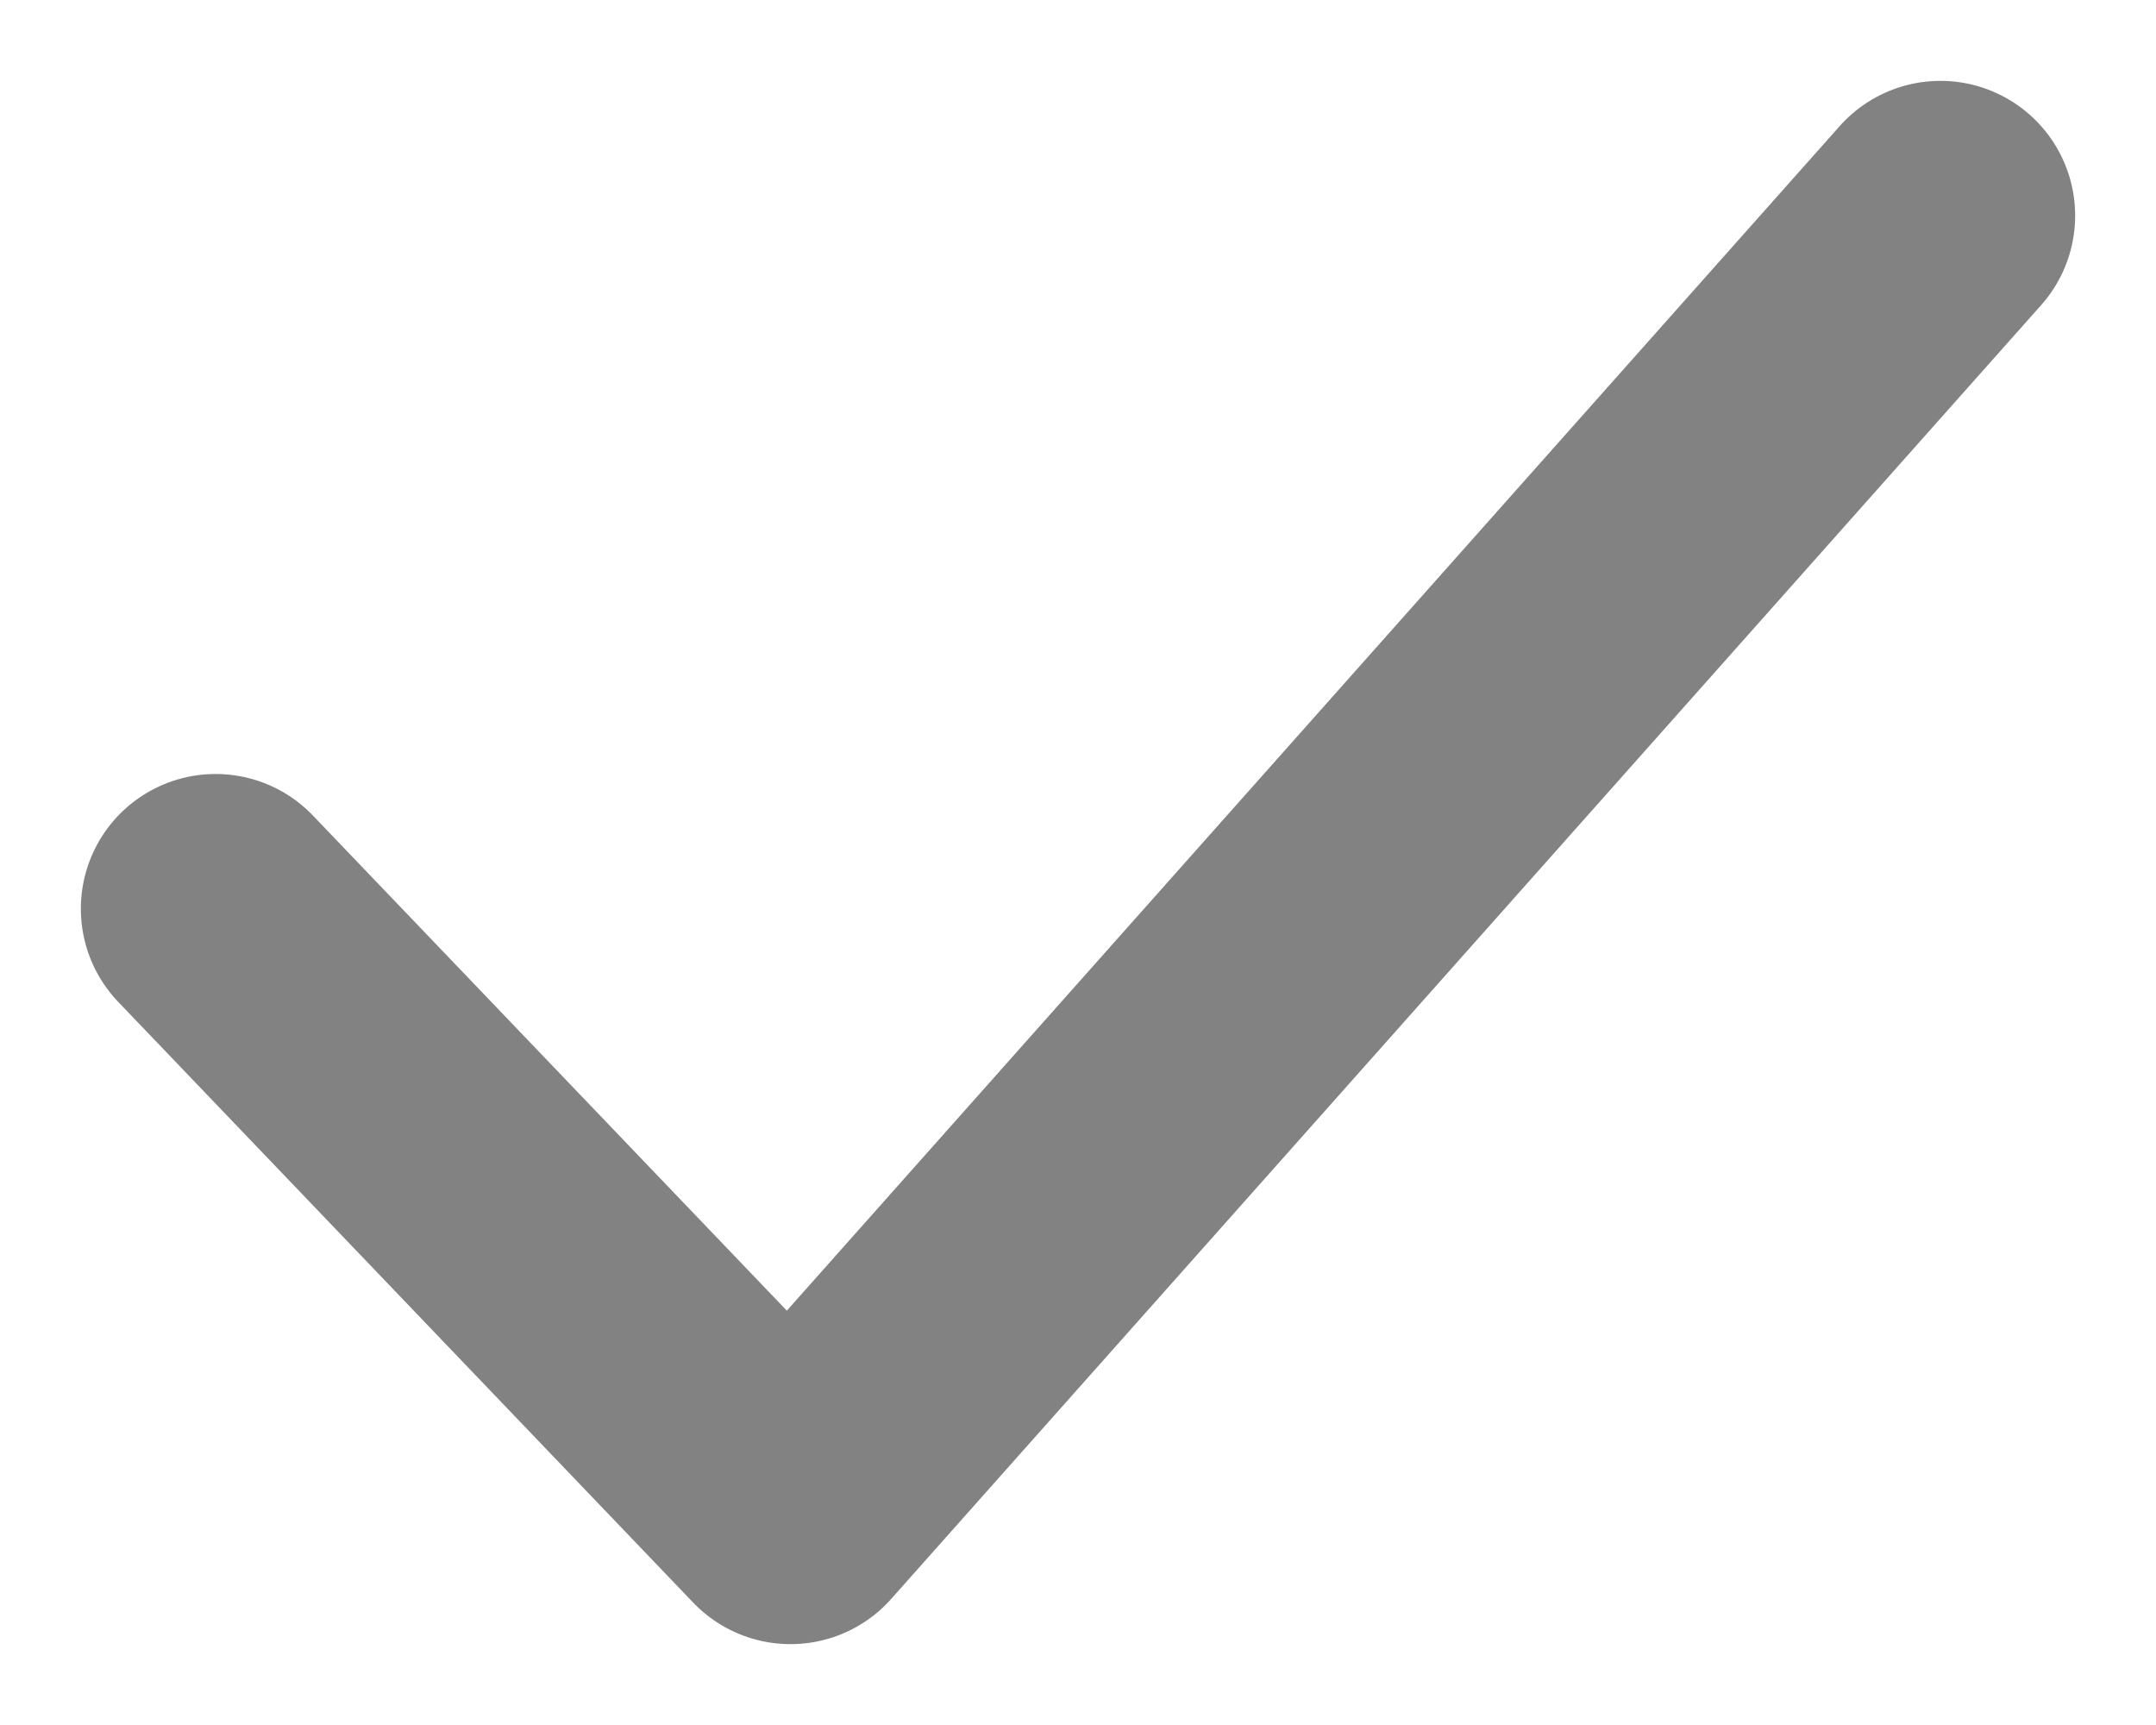
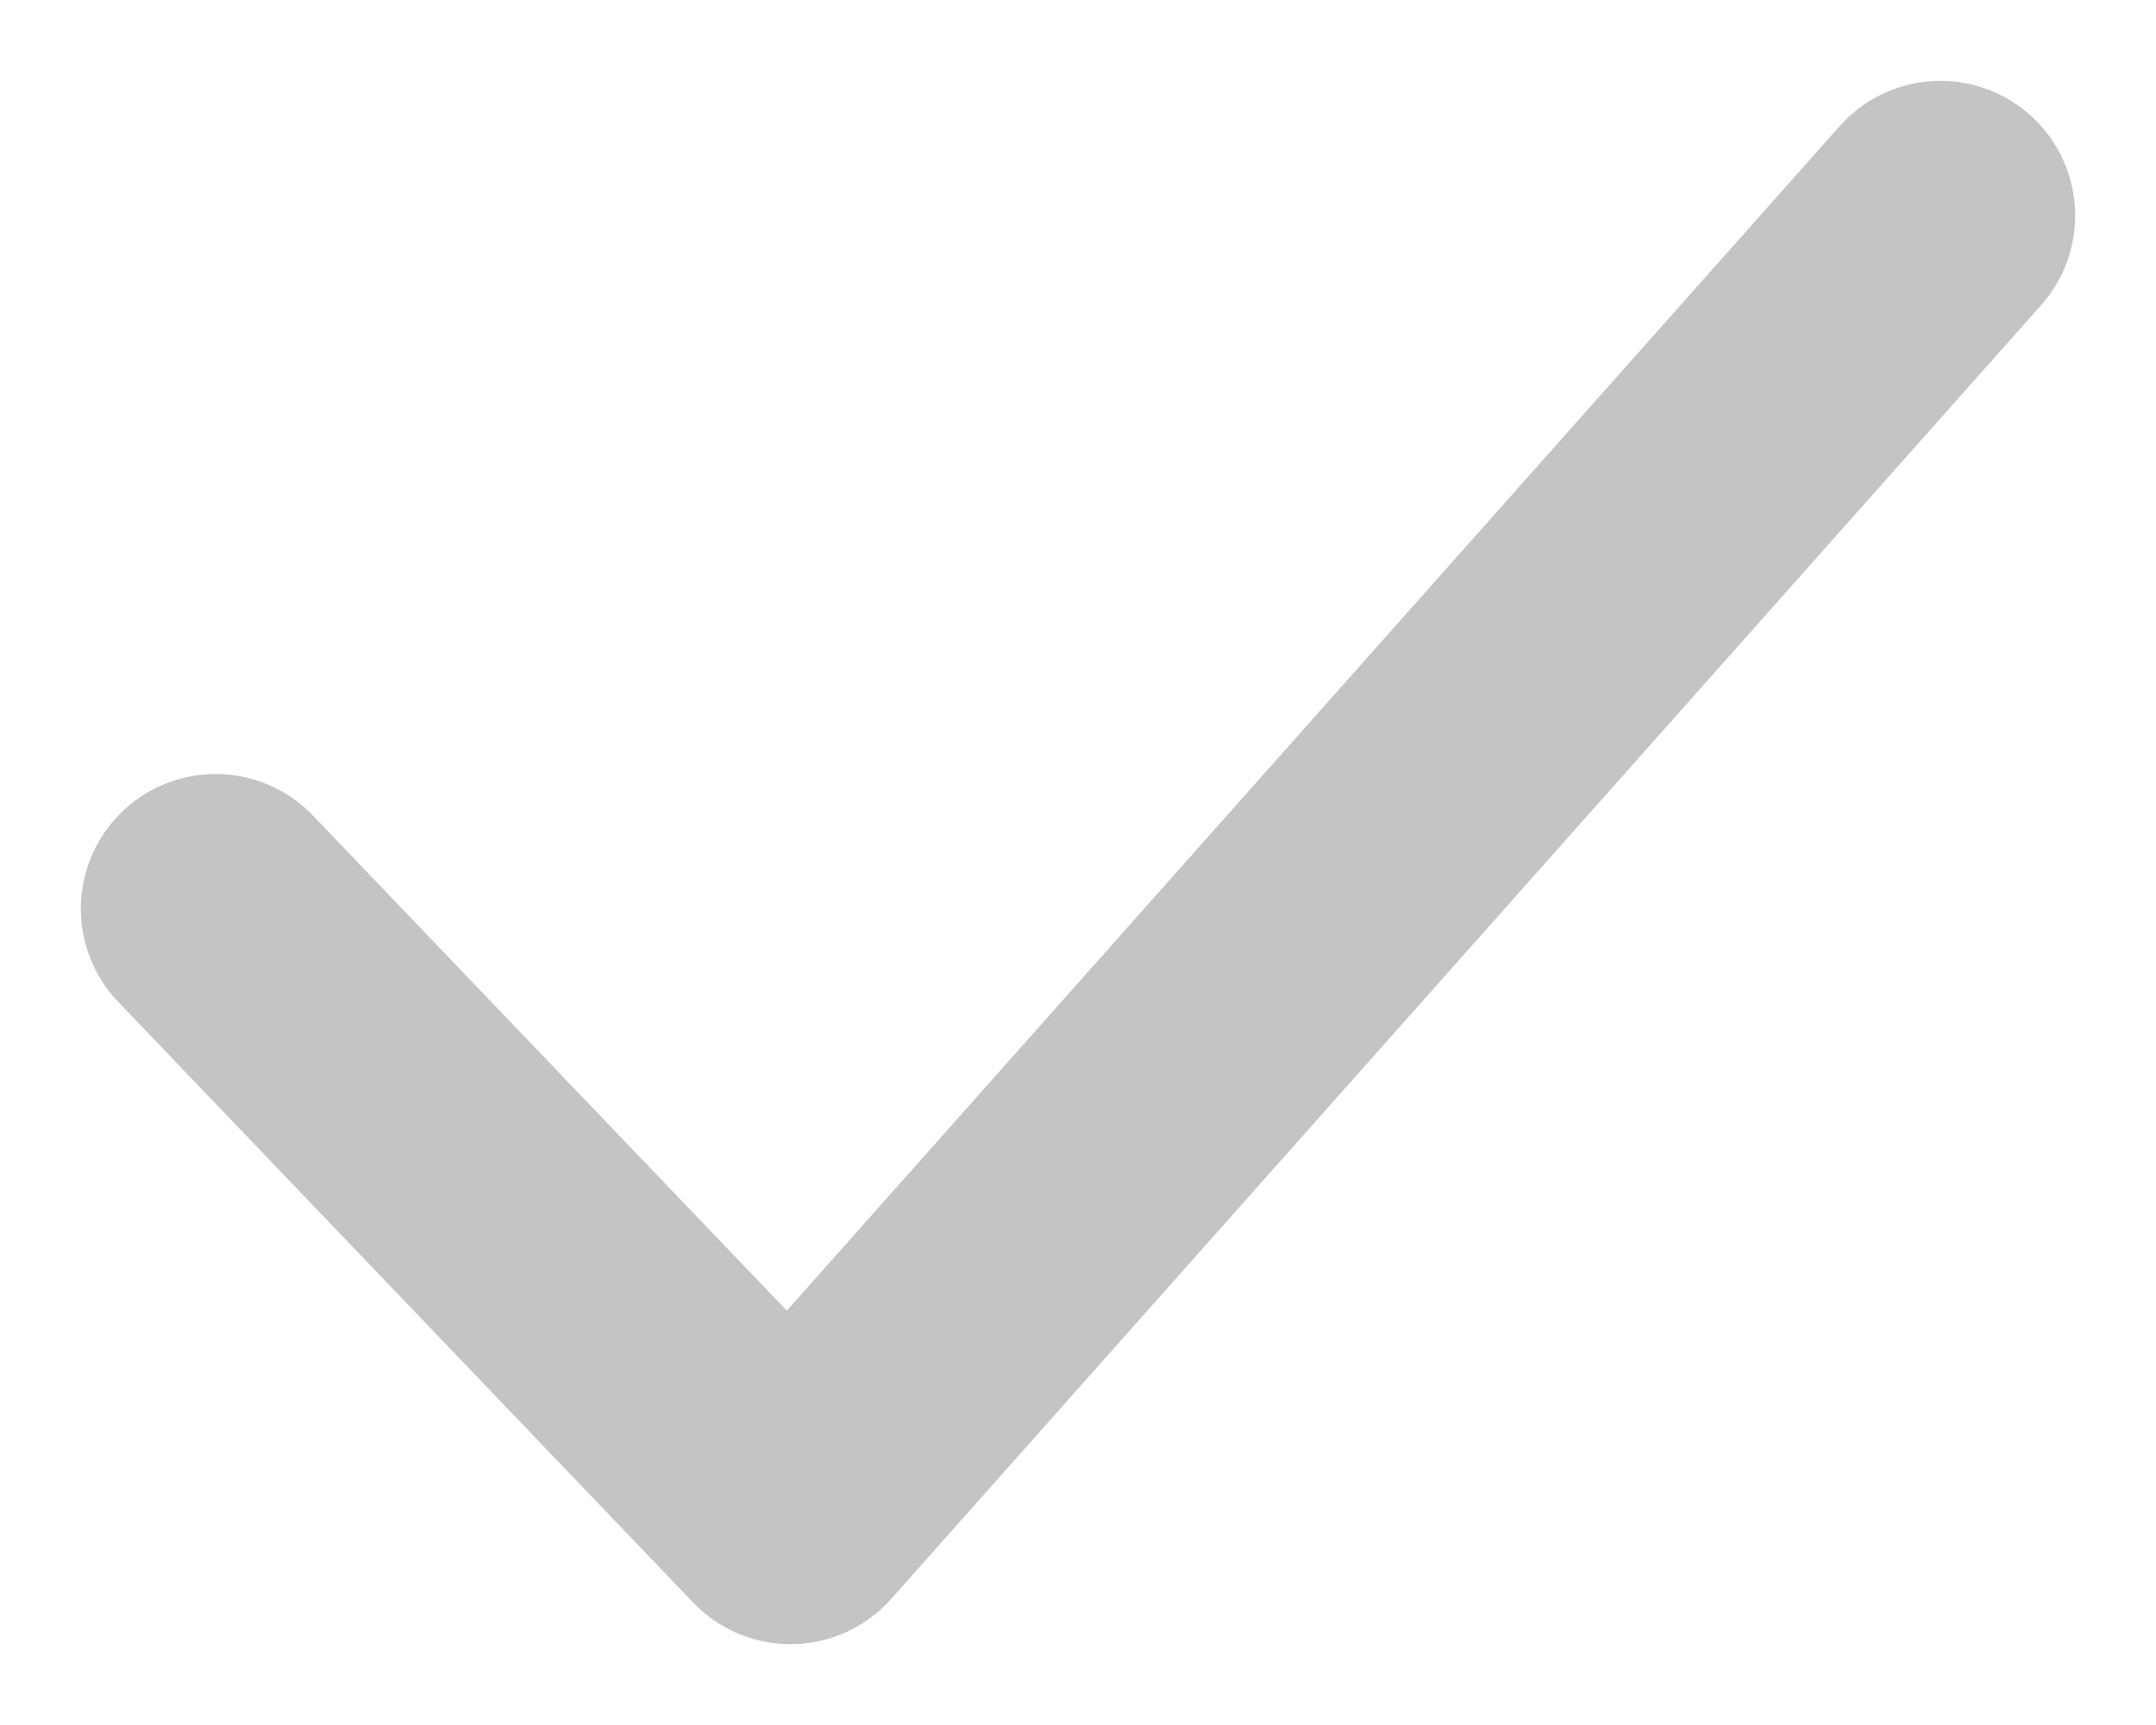
<svg xmlns="http://www.w3.org/2000/svg" width="20" height="16" viewBox="0 0 20 16" fill="none">
-   <path d="M2 8.429L7.333 14L18 2" stroke="#828282" stroke-width="2.5" stroke-linecap="round" stroke-linejoin="round" />
+   <path d="M2 8.429L7.333 14L18 2" stroke="#C4C4C4" stroke-width="2.5" stroke-linecap="round" stroke-linejoin="round" />
</svg>
